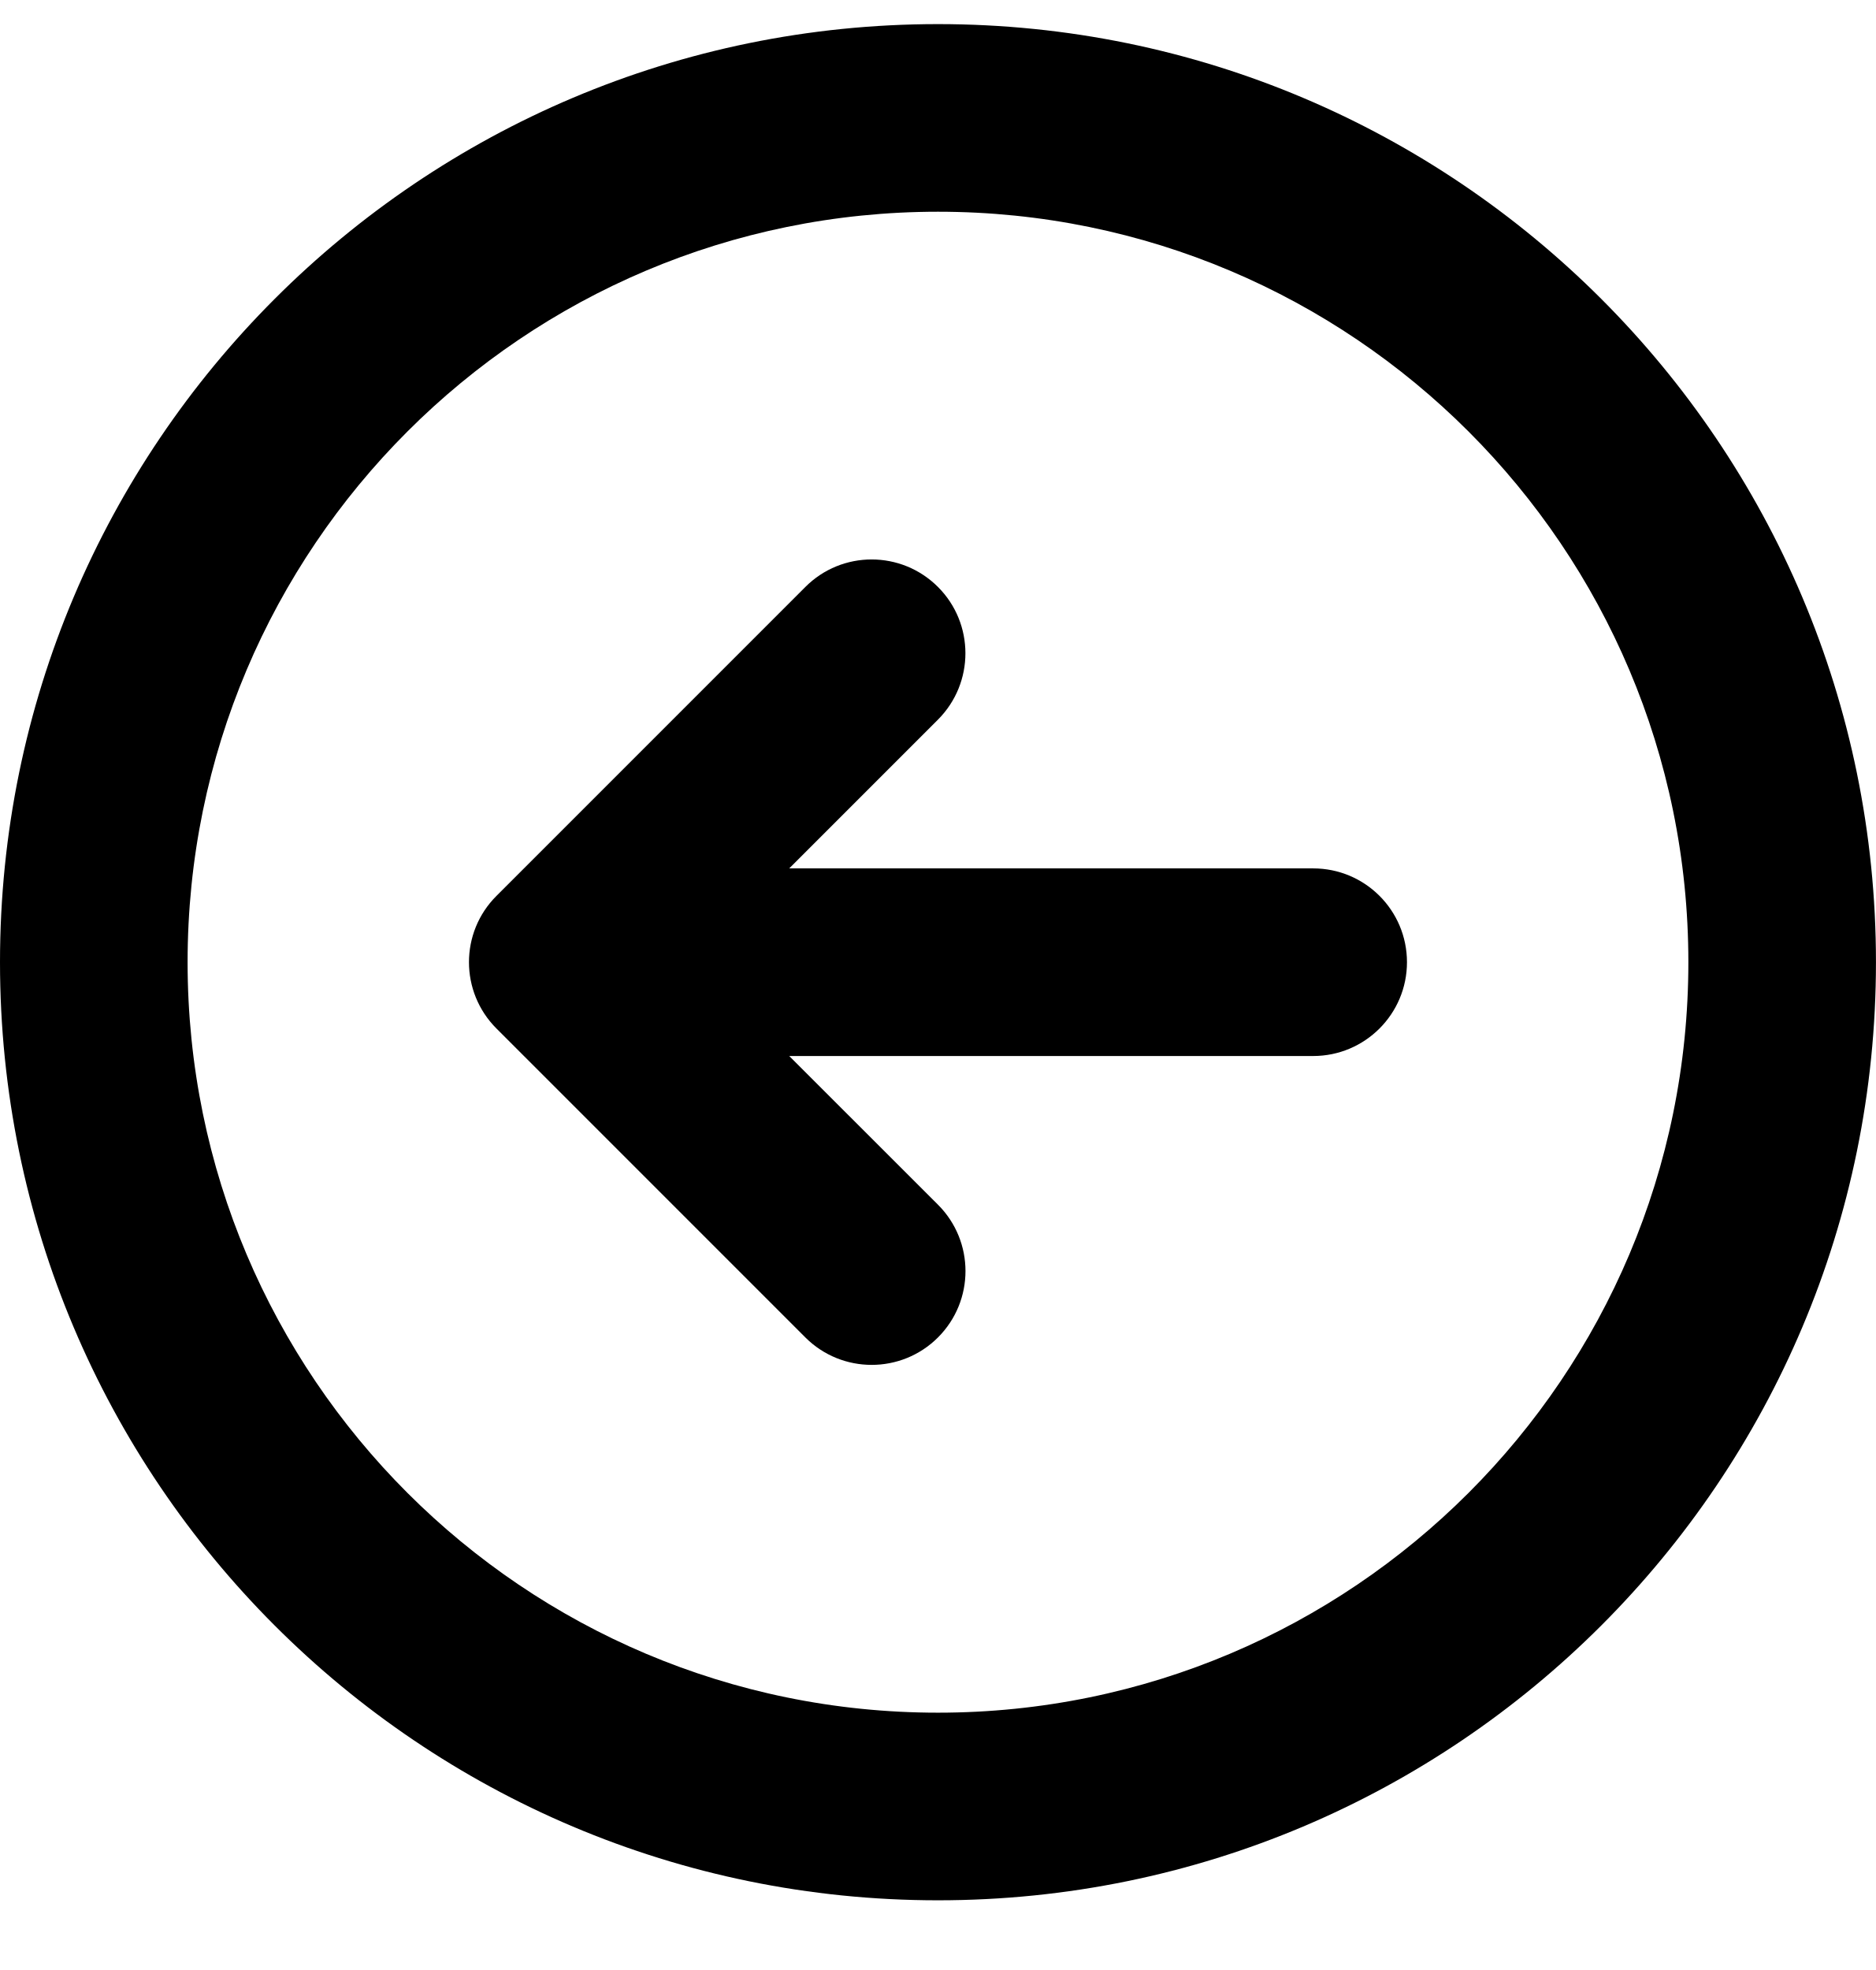
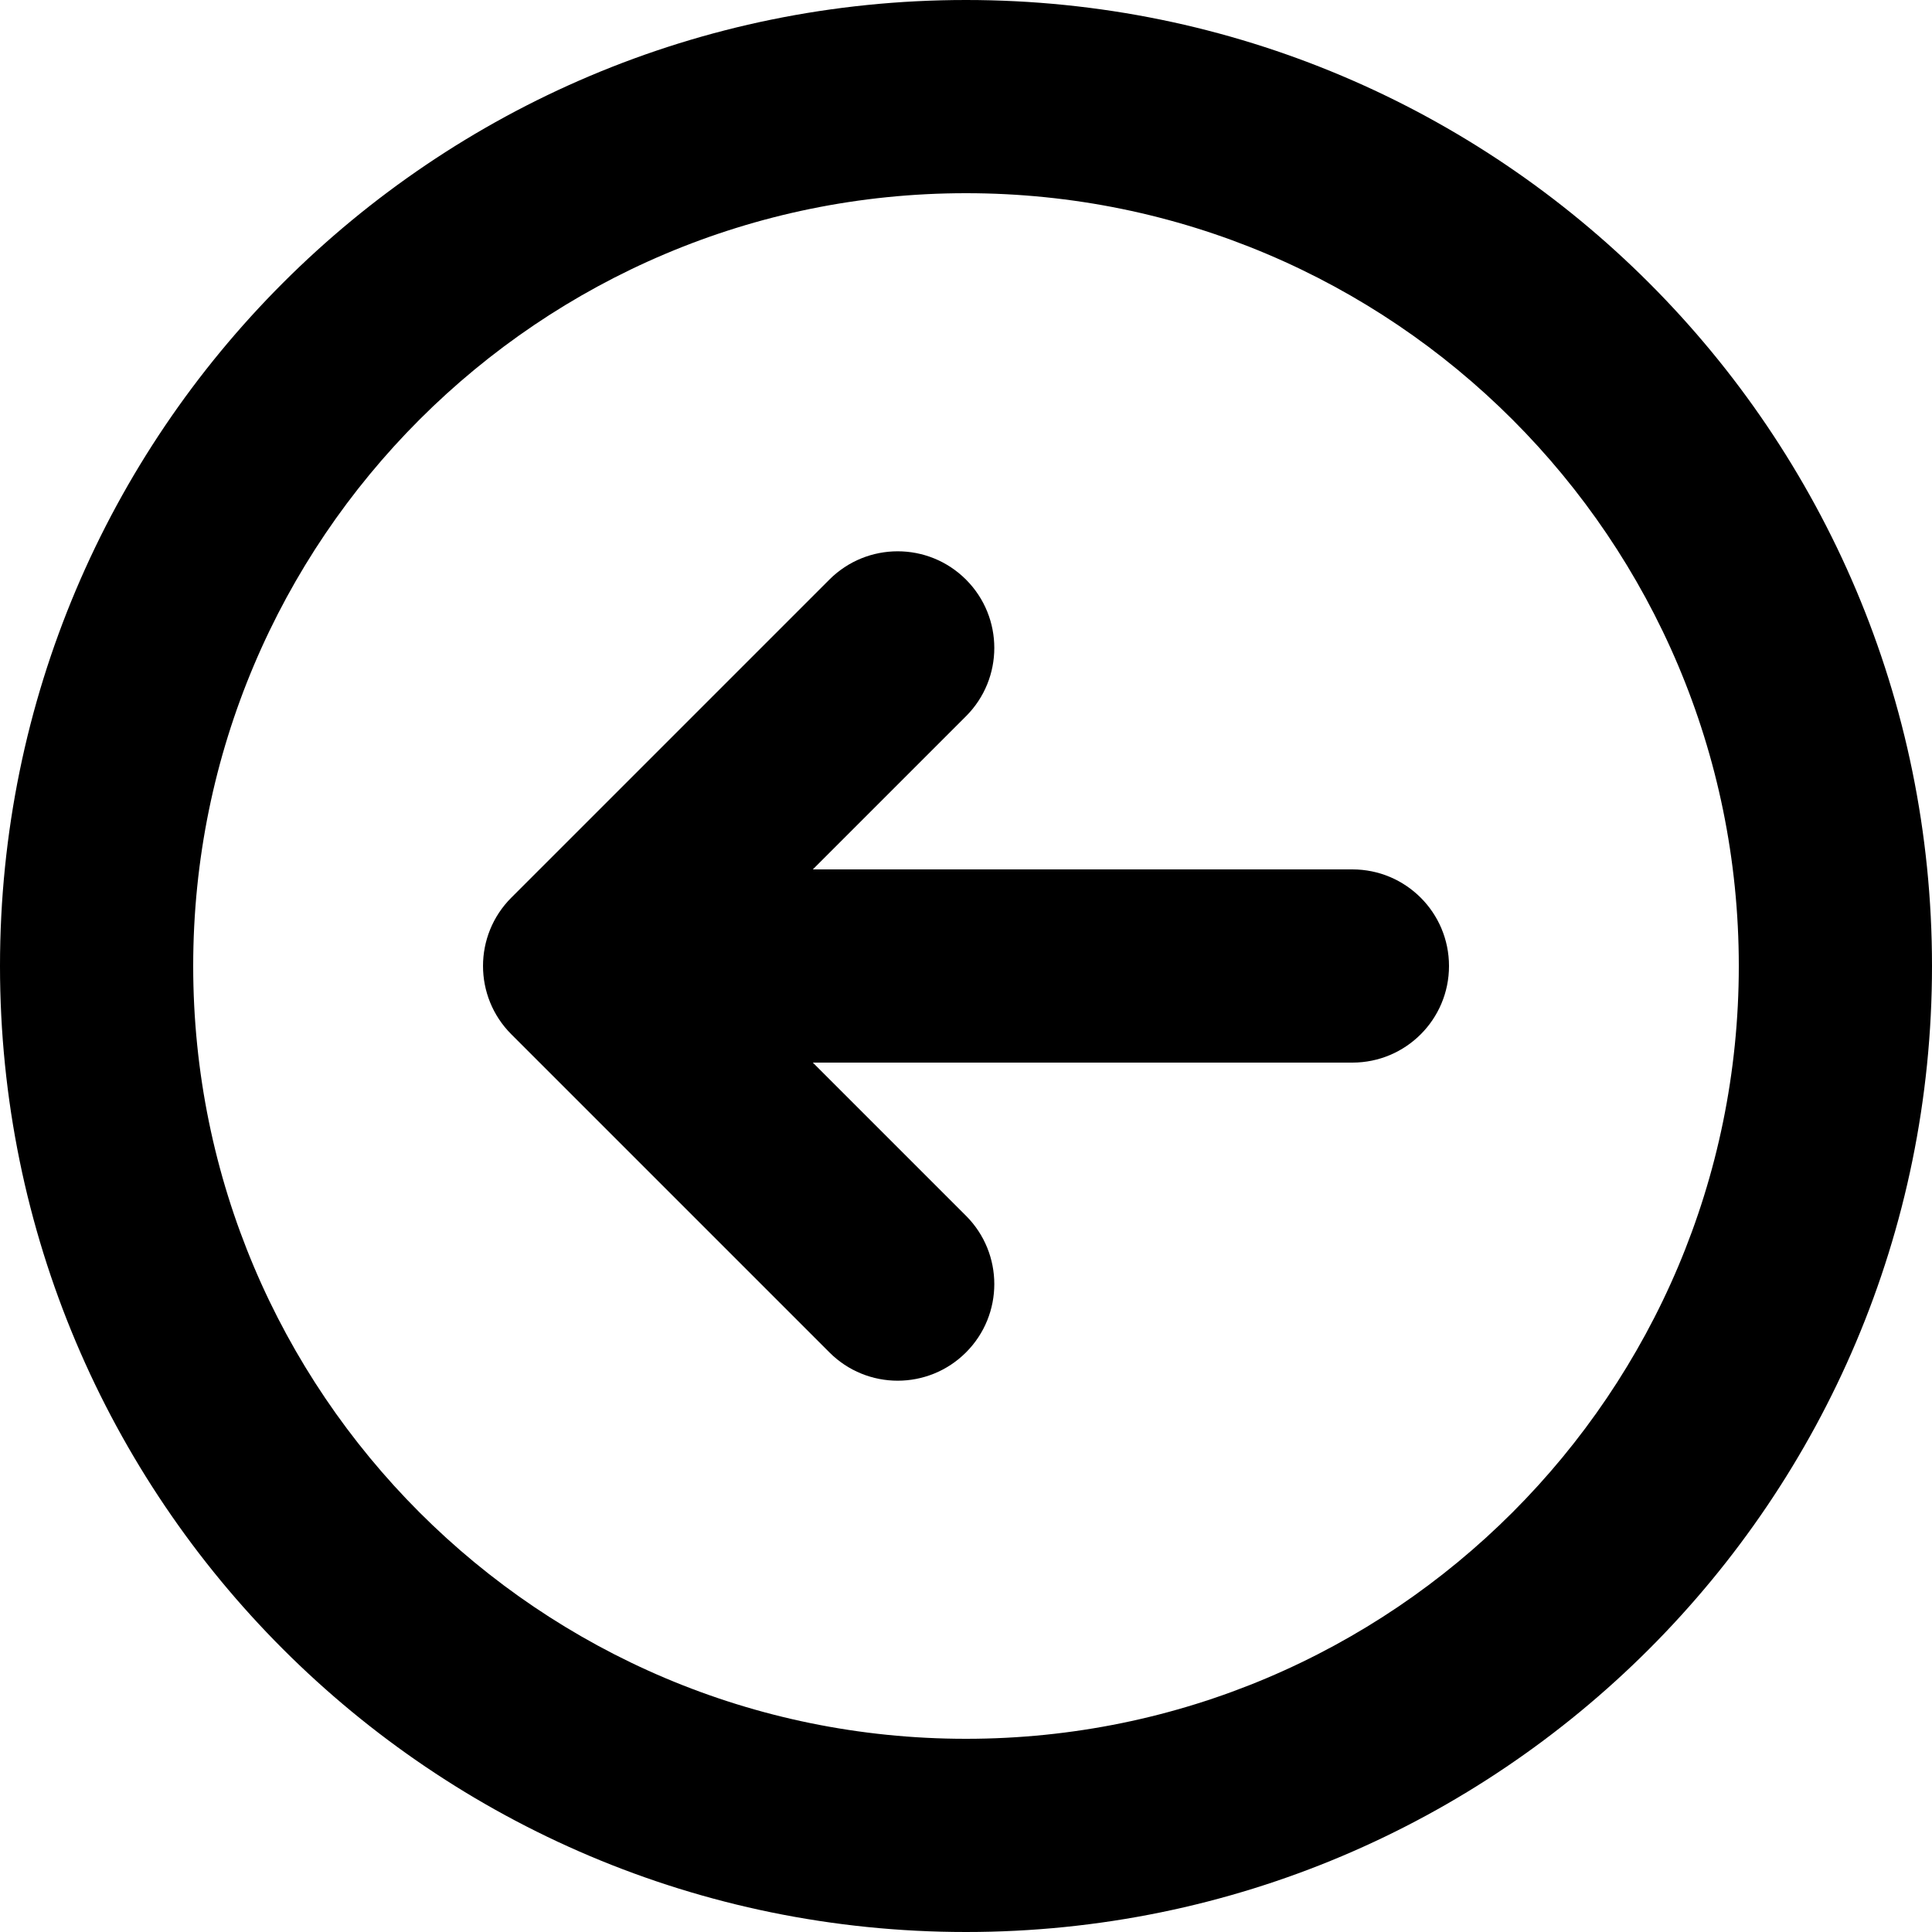
- <svg xmlns="http://www.w3.org/2000/svg" width="20" height="21" viewBox="0 0 20 21" fill="none">
-   <path d="M8.414 11.257L10 12.842C10.391 13.233 10.391 13.866 10 14.257C9.61 14.647 8.976 14.647 8.586 14.257L5.293 10.964C4.902 10.573 4.902 9.94 5.293 9.55L8.586 6.257C8.976 5.866 9.609 5.866 10 6.257C10.39 6.647 10.39 7.28 10 7.671L8.414 9.257H14C14.552 9.257 15 9.704 15 10.257C15 10.809 14.552 11.257 14 11.257H8.414Z" fill="currentColor" />
-   <path fill-rule="evenodd" clip-rule="evenodd" d="M0 10.257C0 4.734 4.477 0.257 10 0.257C15.523 0.257 20 4.734 20 10.257C20 15.78 15.523 20.257 10 20.257C4.477 20.257 0 15.78 0 10.257ZM10 18.257C5.582 18.257 2 14.675 2 10.257C2 5.839 5.582 2.257 10 2.257C14.418 2.257 18 5.839 18 10.257C18 14.675 14.418 18.257 10 18.257Z" fill="currentColor" />
+ <svg xmlns="http://www.w3.org/2000/svg" width="32" height="32" viewBox="0 0 32 32" fill="none">
+   <path d="M13.463 17.6L16 20.137C16.625 20.762 16.625 21.775 16 22.4C15.375 23.025 14.362 23.025 13.738 22.4L8.469 17.131C7.844 16.506 7.844 15.493 8.469 14.868L13.737 9.6C14.362 8.975 15.375 8.975 16 9.6C16.625 10.225 16.625 11.238 16 11.863L13.463 14.4H22.4C23.284 14.4 24 15.116 24 16C24 16.884 23.284 17.6 22.4 17.6H13.463Z" fill="currentColor" />
+   <path fill-rule="evenodd" clip-rule="evenodd" d="M0 16C0 7.163 7.163 0 16 0C24.837 0 32 7.163 32 16C32 24.837 24.837 32 16 32C7.163 32 0 24.837 0 16ZM16 28.8C8.931 28.8 3.2 23.069 3.2 16C3.2 8.931 8.931 3.2 16 3.2C23.069 3.2 28.8 8.931 28.8 16C28.8 23.069 23.069 28.8 16 28.8Z" fill="currentColor" />
</svg>
